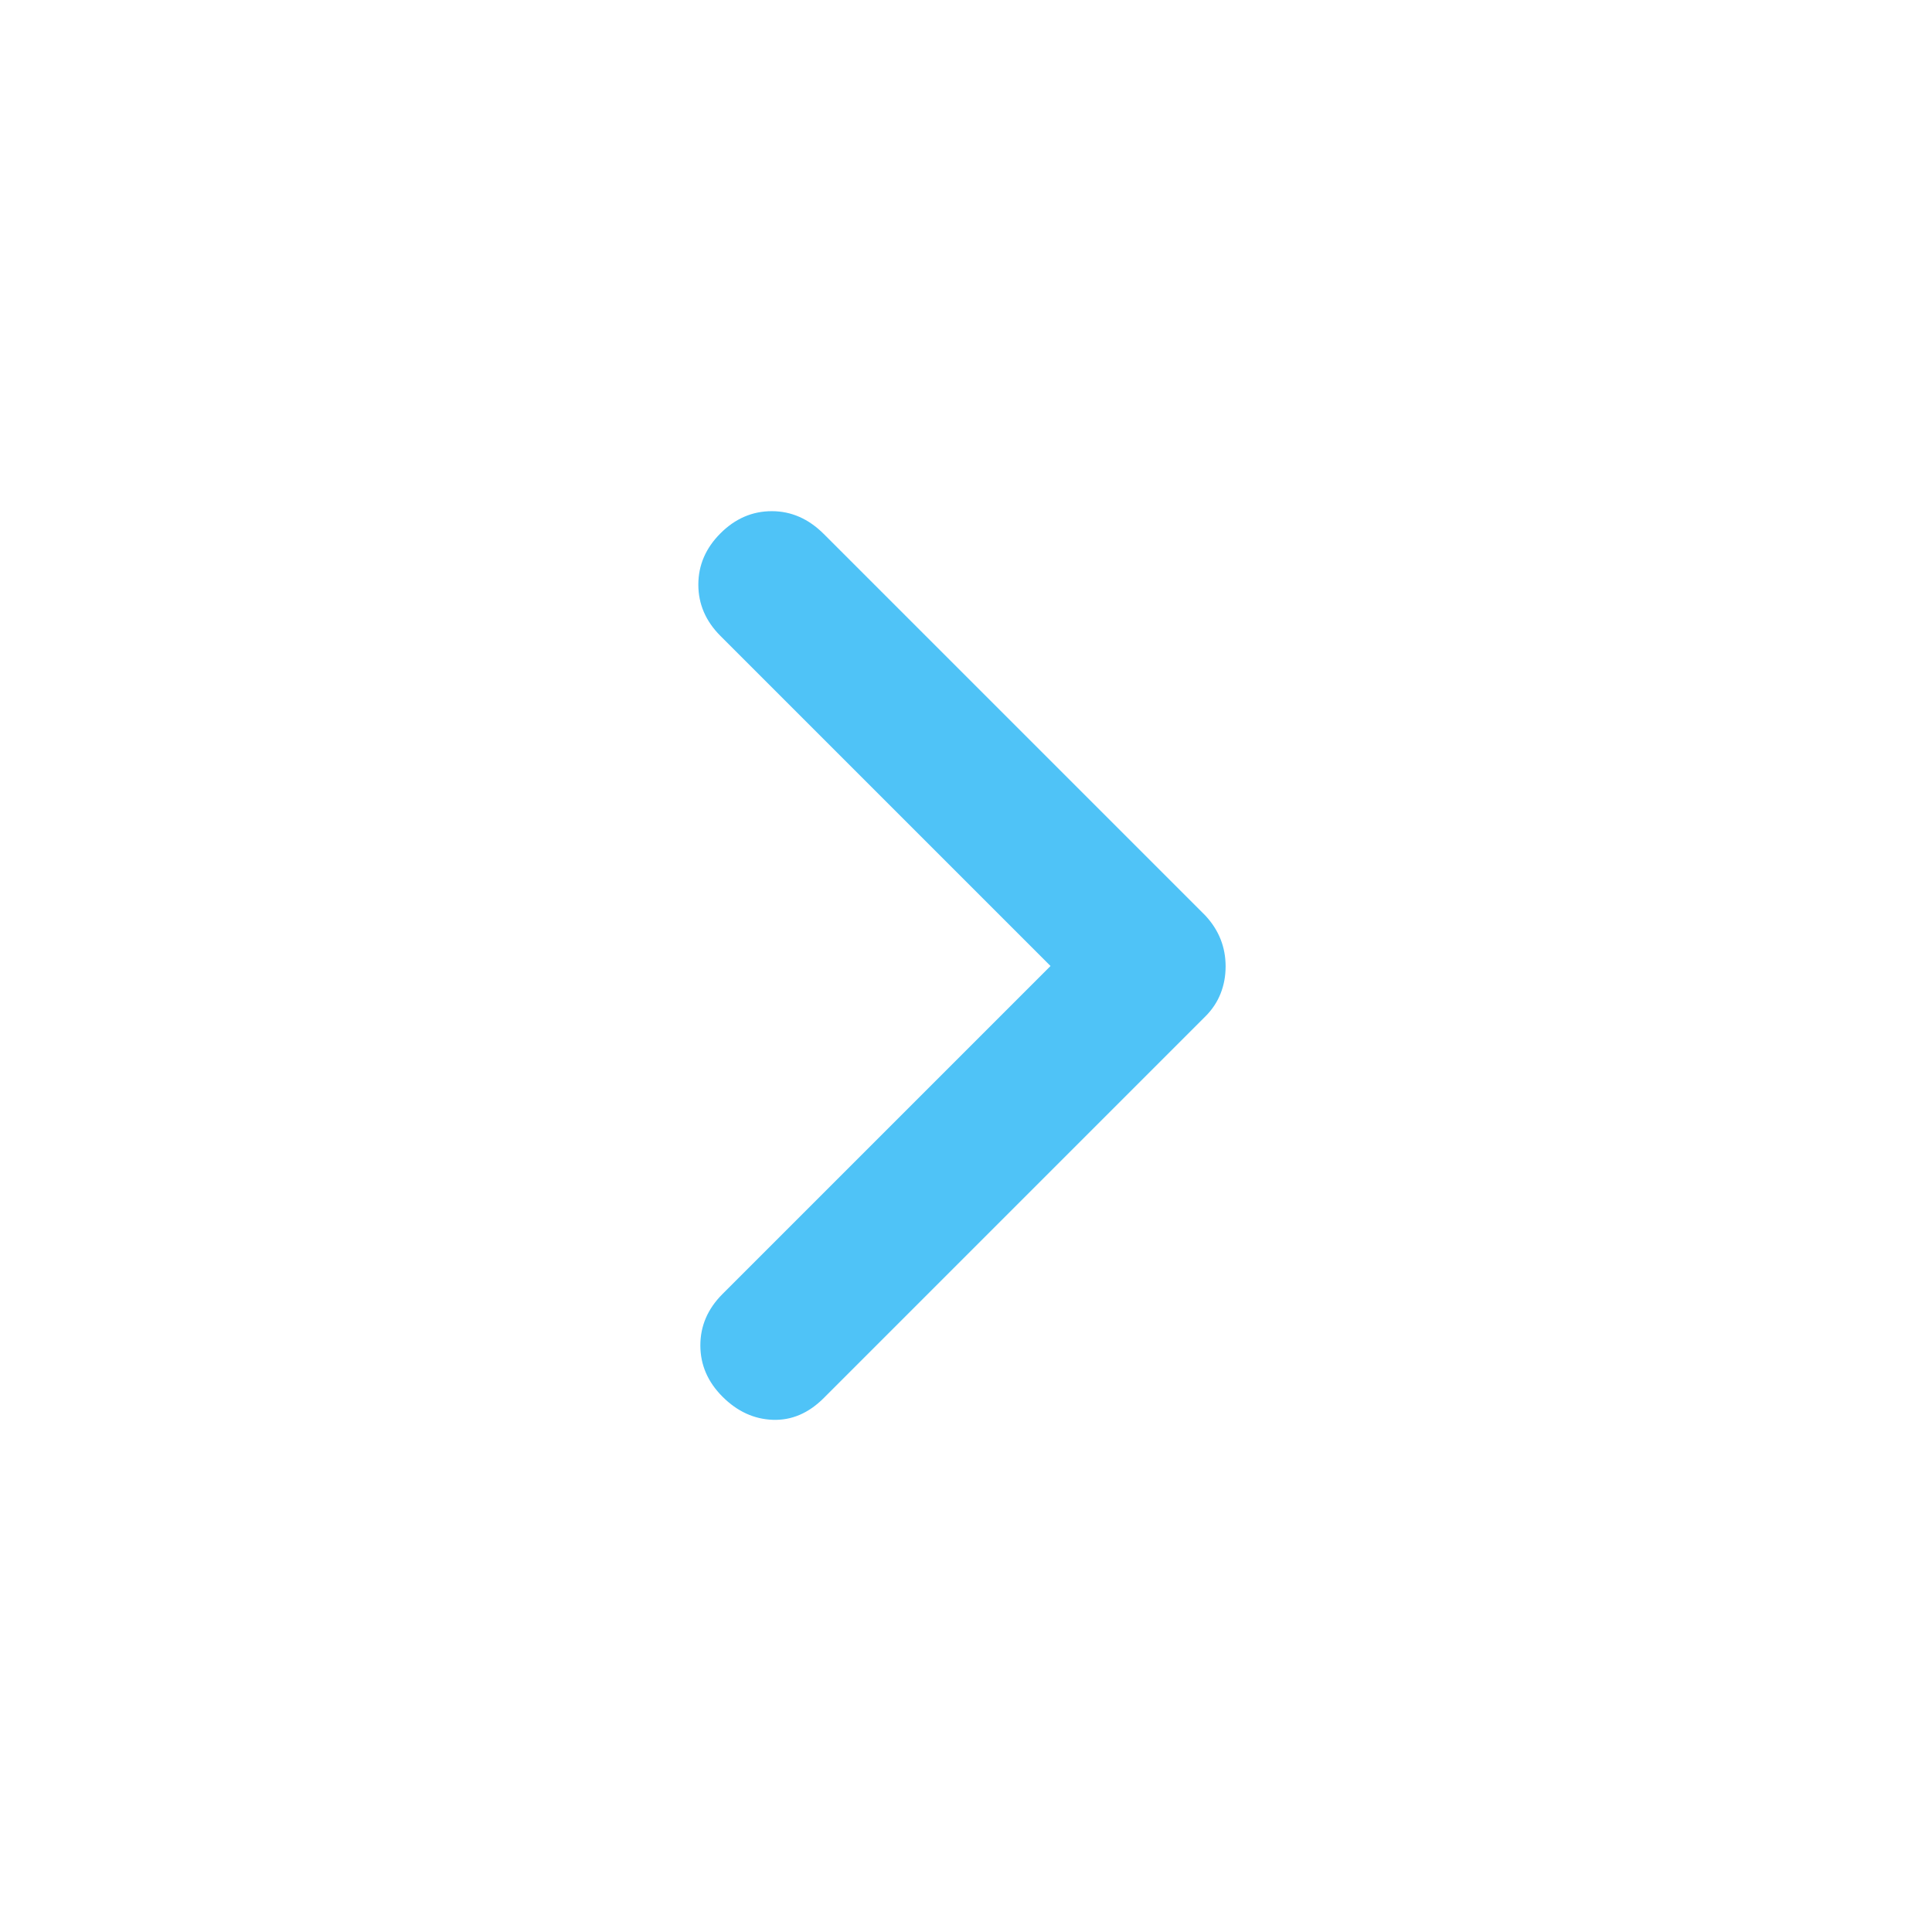
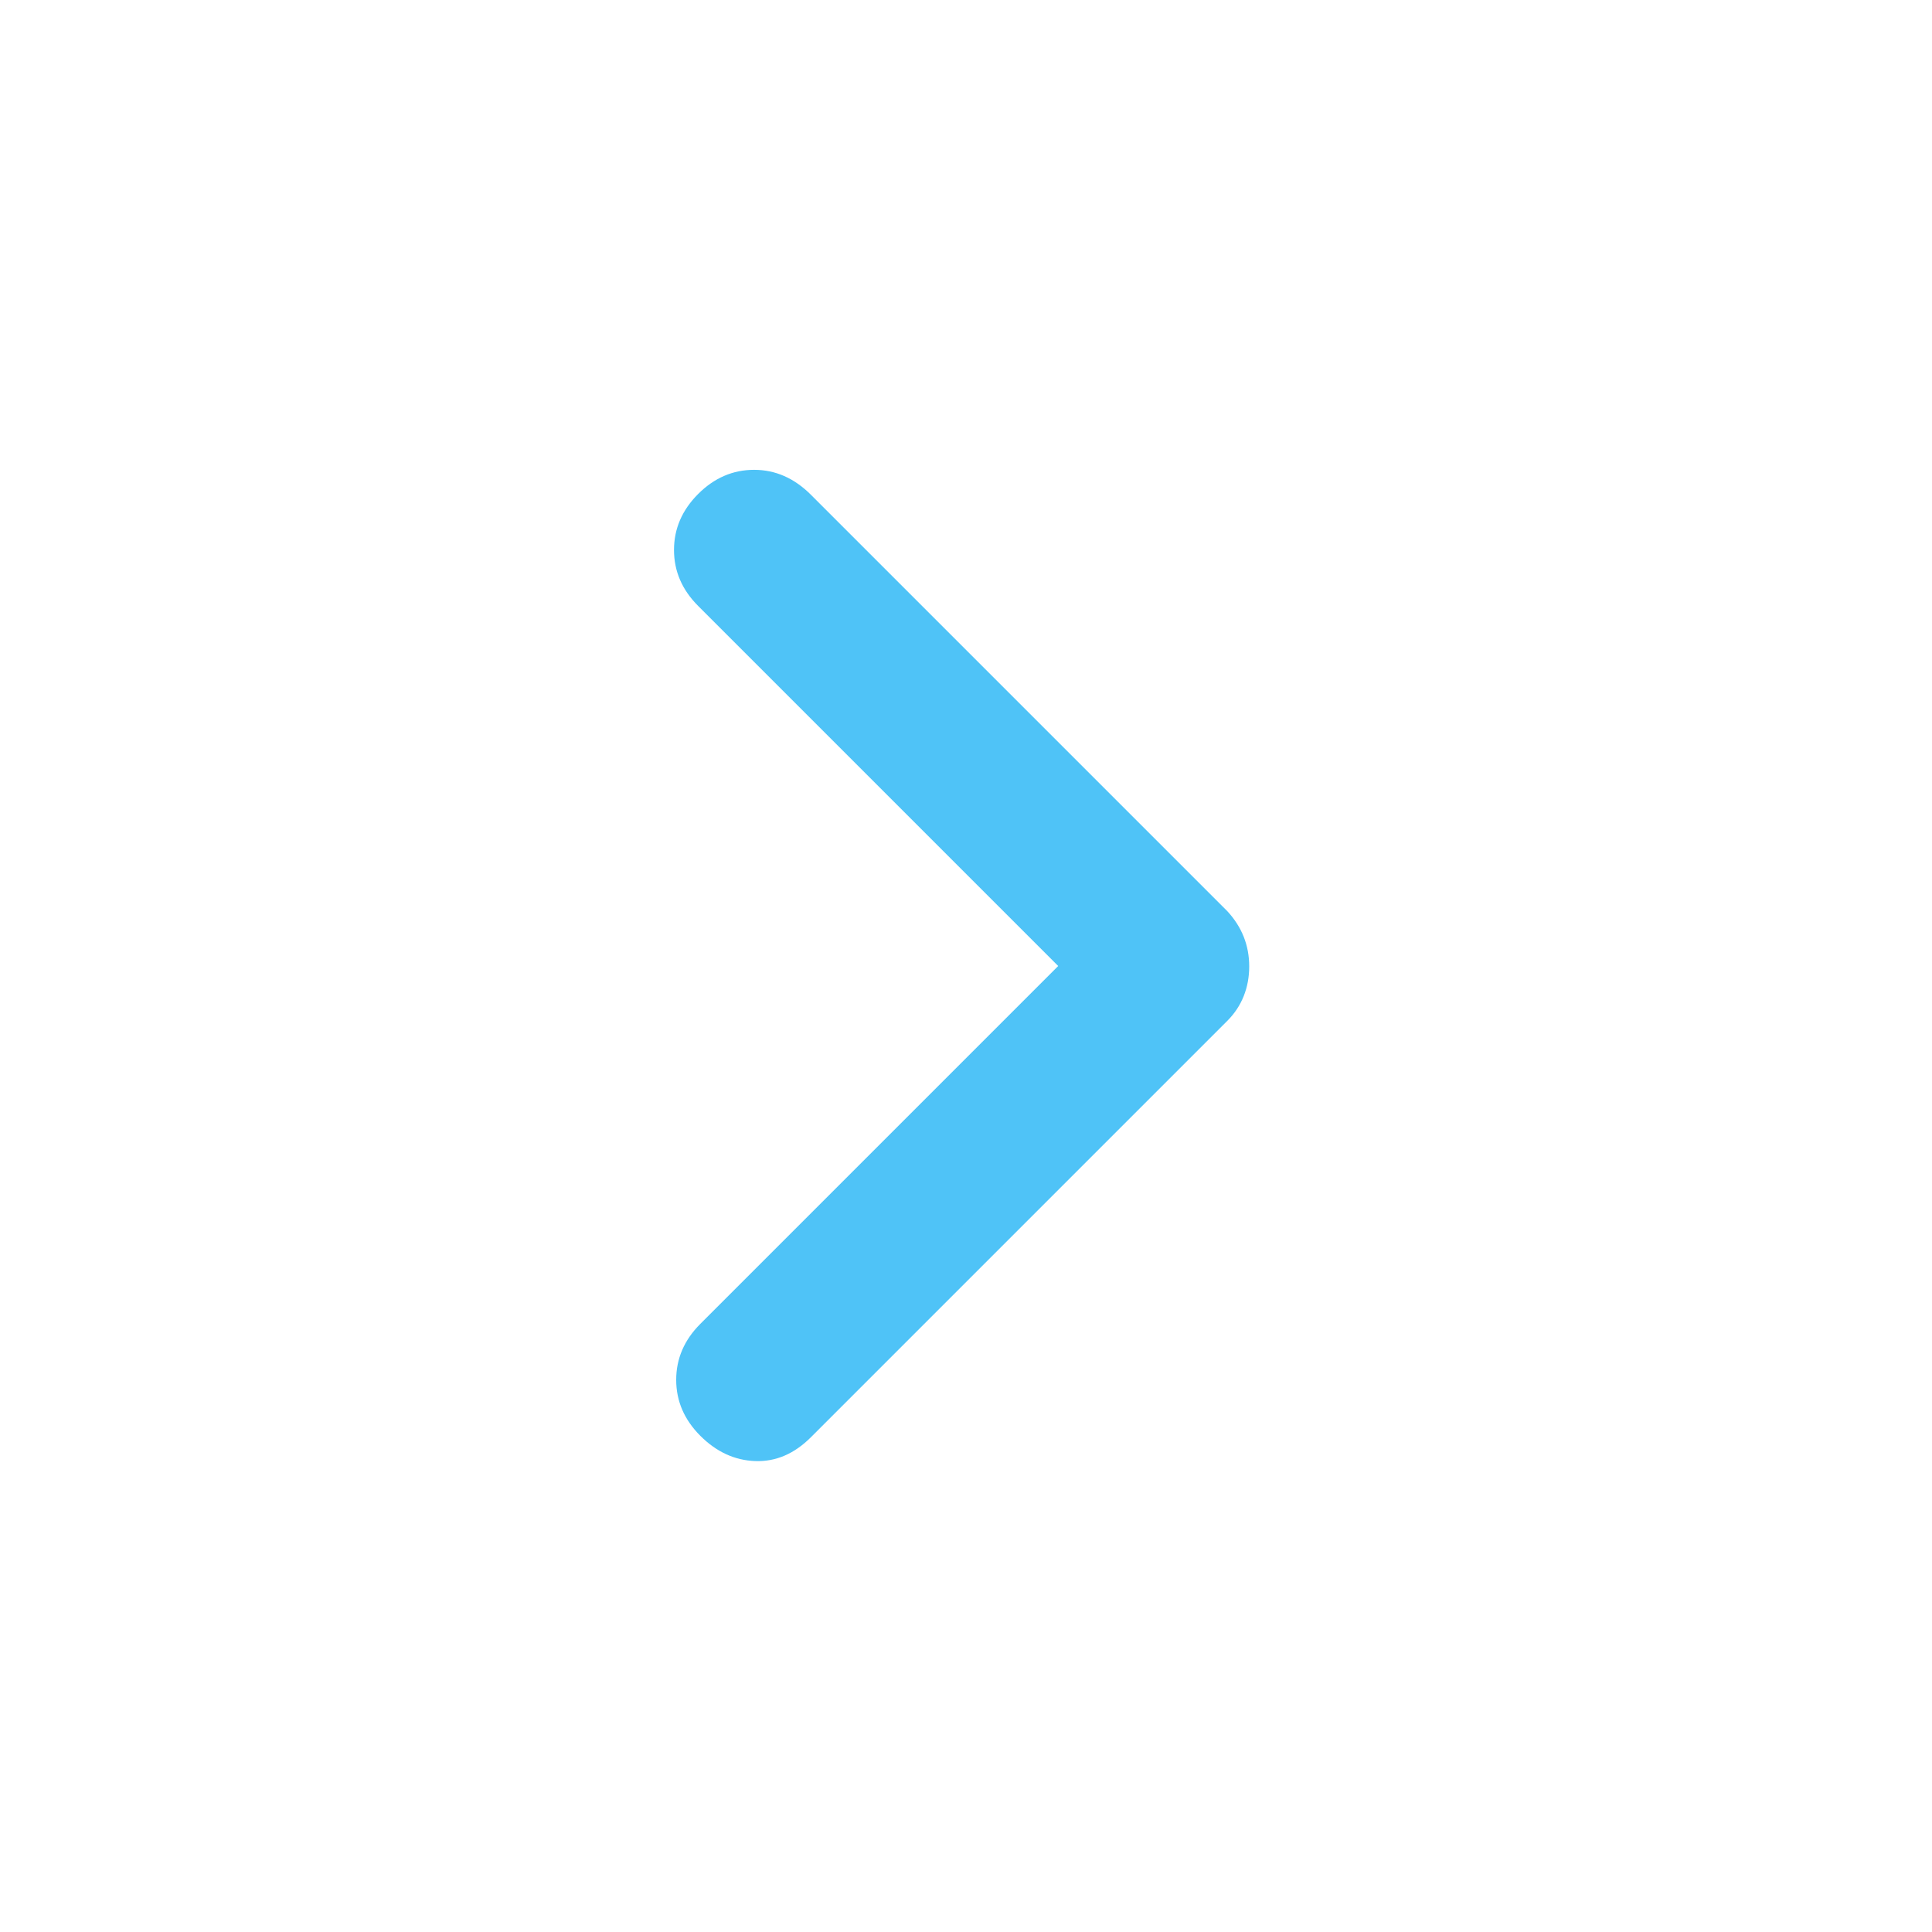
- <svg xmlns="http://www.w3.org/2000/svg" height="16px" viewBox="0 -960 960 960" width="16px" data-big="true" fill="#4FC3F7">
+ <svg xmlns="http://www.w3.org/2000/svg" height="16px" viewBox="40 -920 880 880" width="16px" data-big="true" fill="#4FC3F7">
  <path d="M522-480 358-644q-11-11-11-25.5t11-25.5q11-11 25.5-11t25.84 11.34L599-505q5 5.4 7.5 11.7 2.5 6.3 2.5 13.5t-2.5 13.5Q604-460 599-455L409.34-265.34Q398-254 384-254.5T359-266q-11-11-11-25.5t11-25.5l163-163Z" />
</svg>
